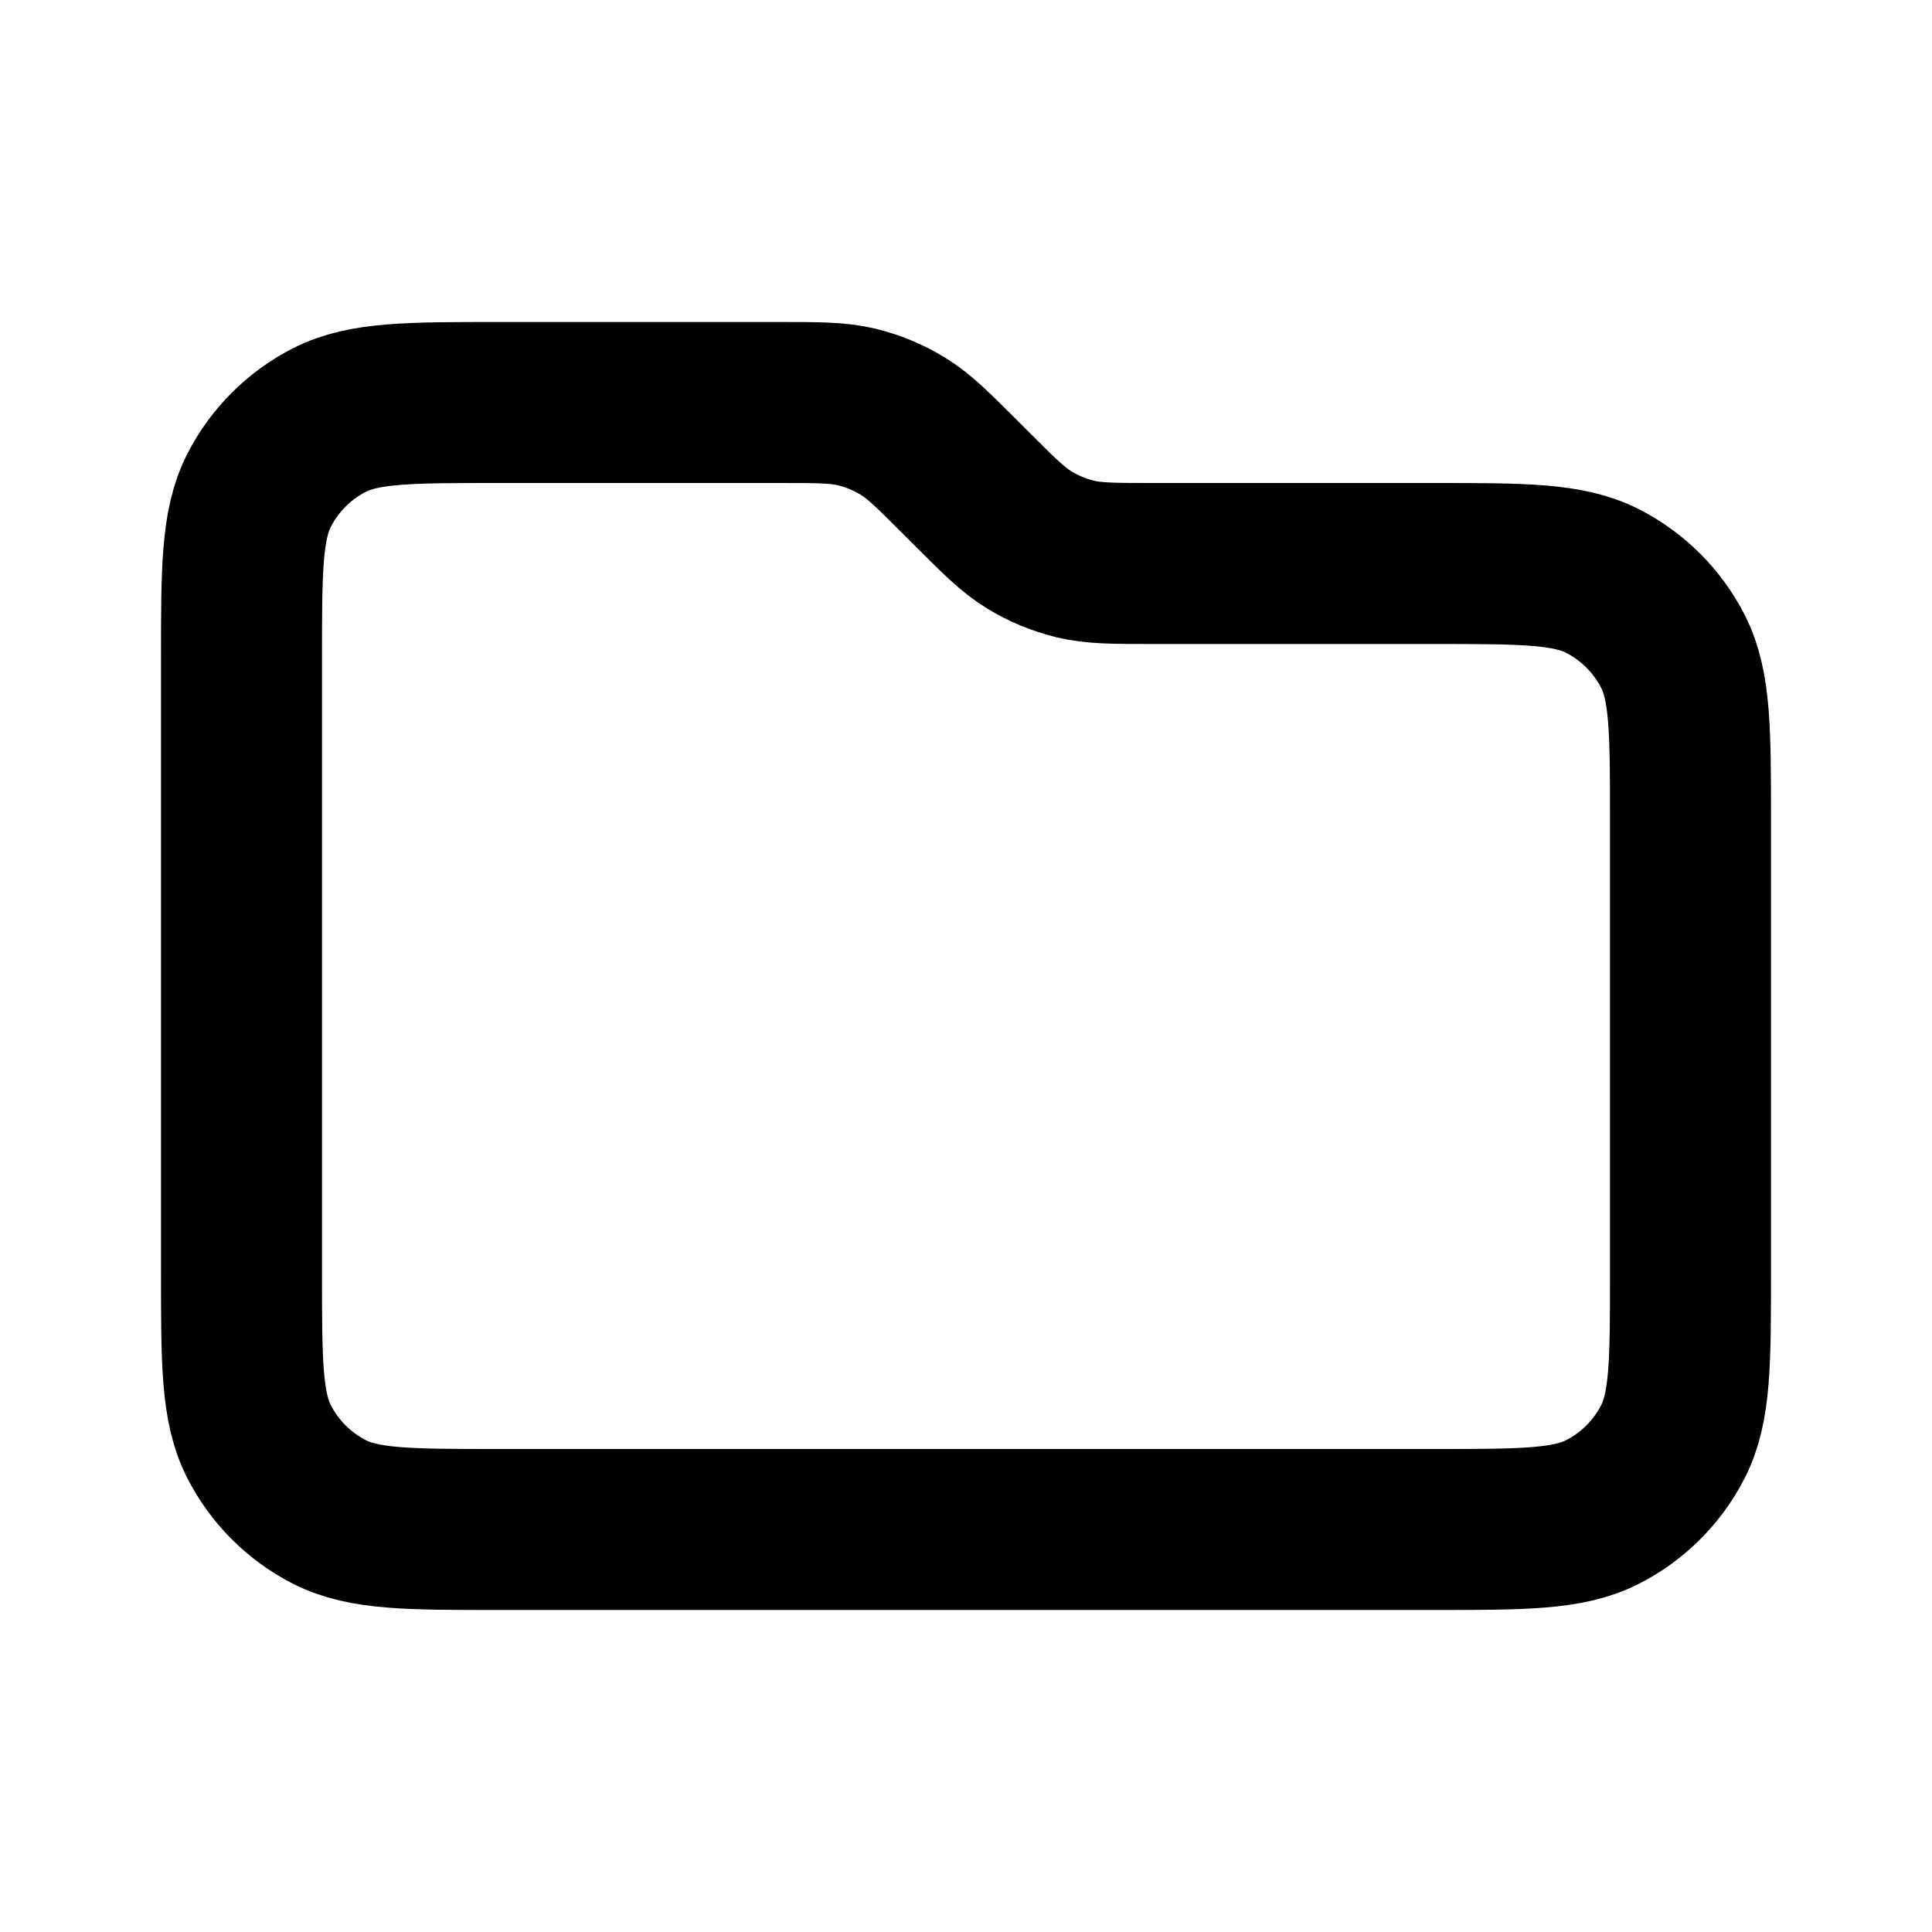
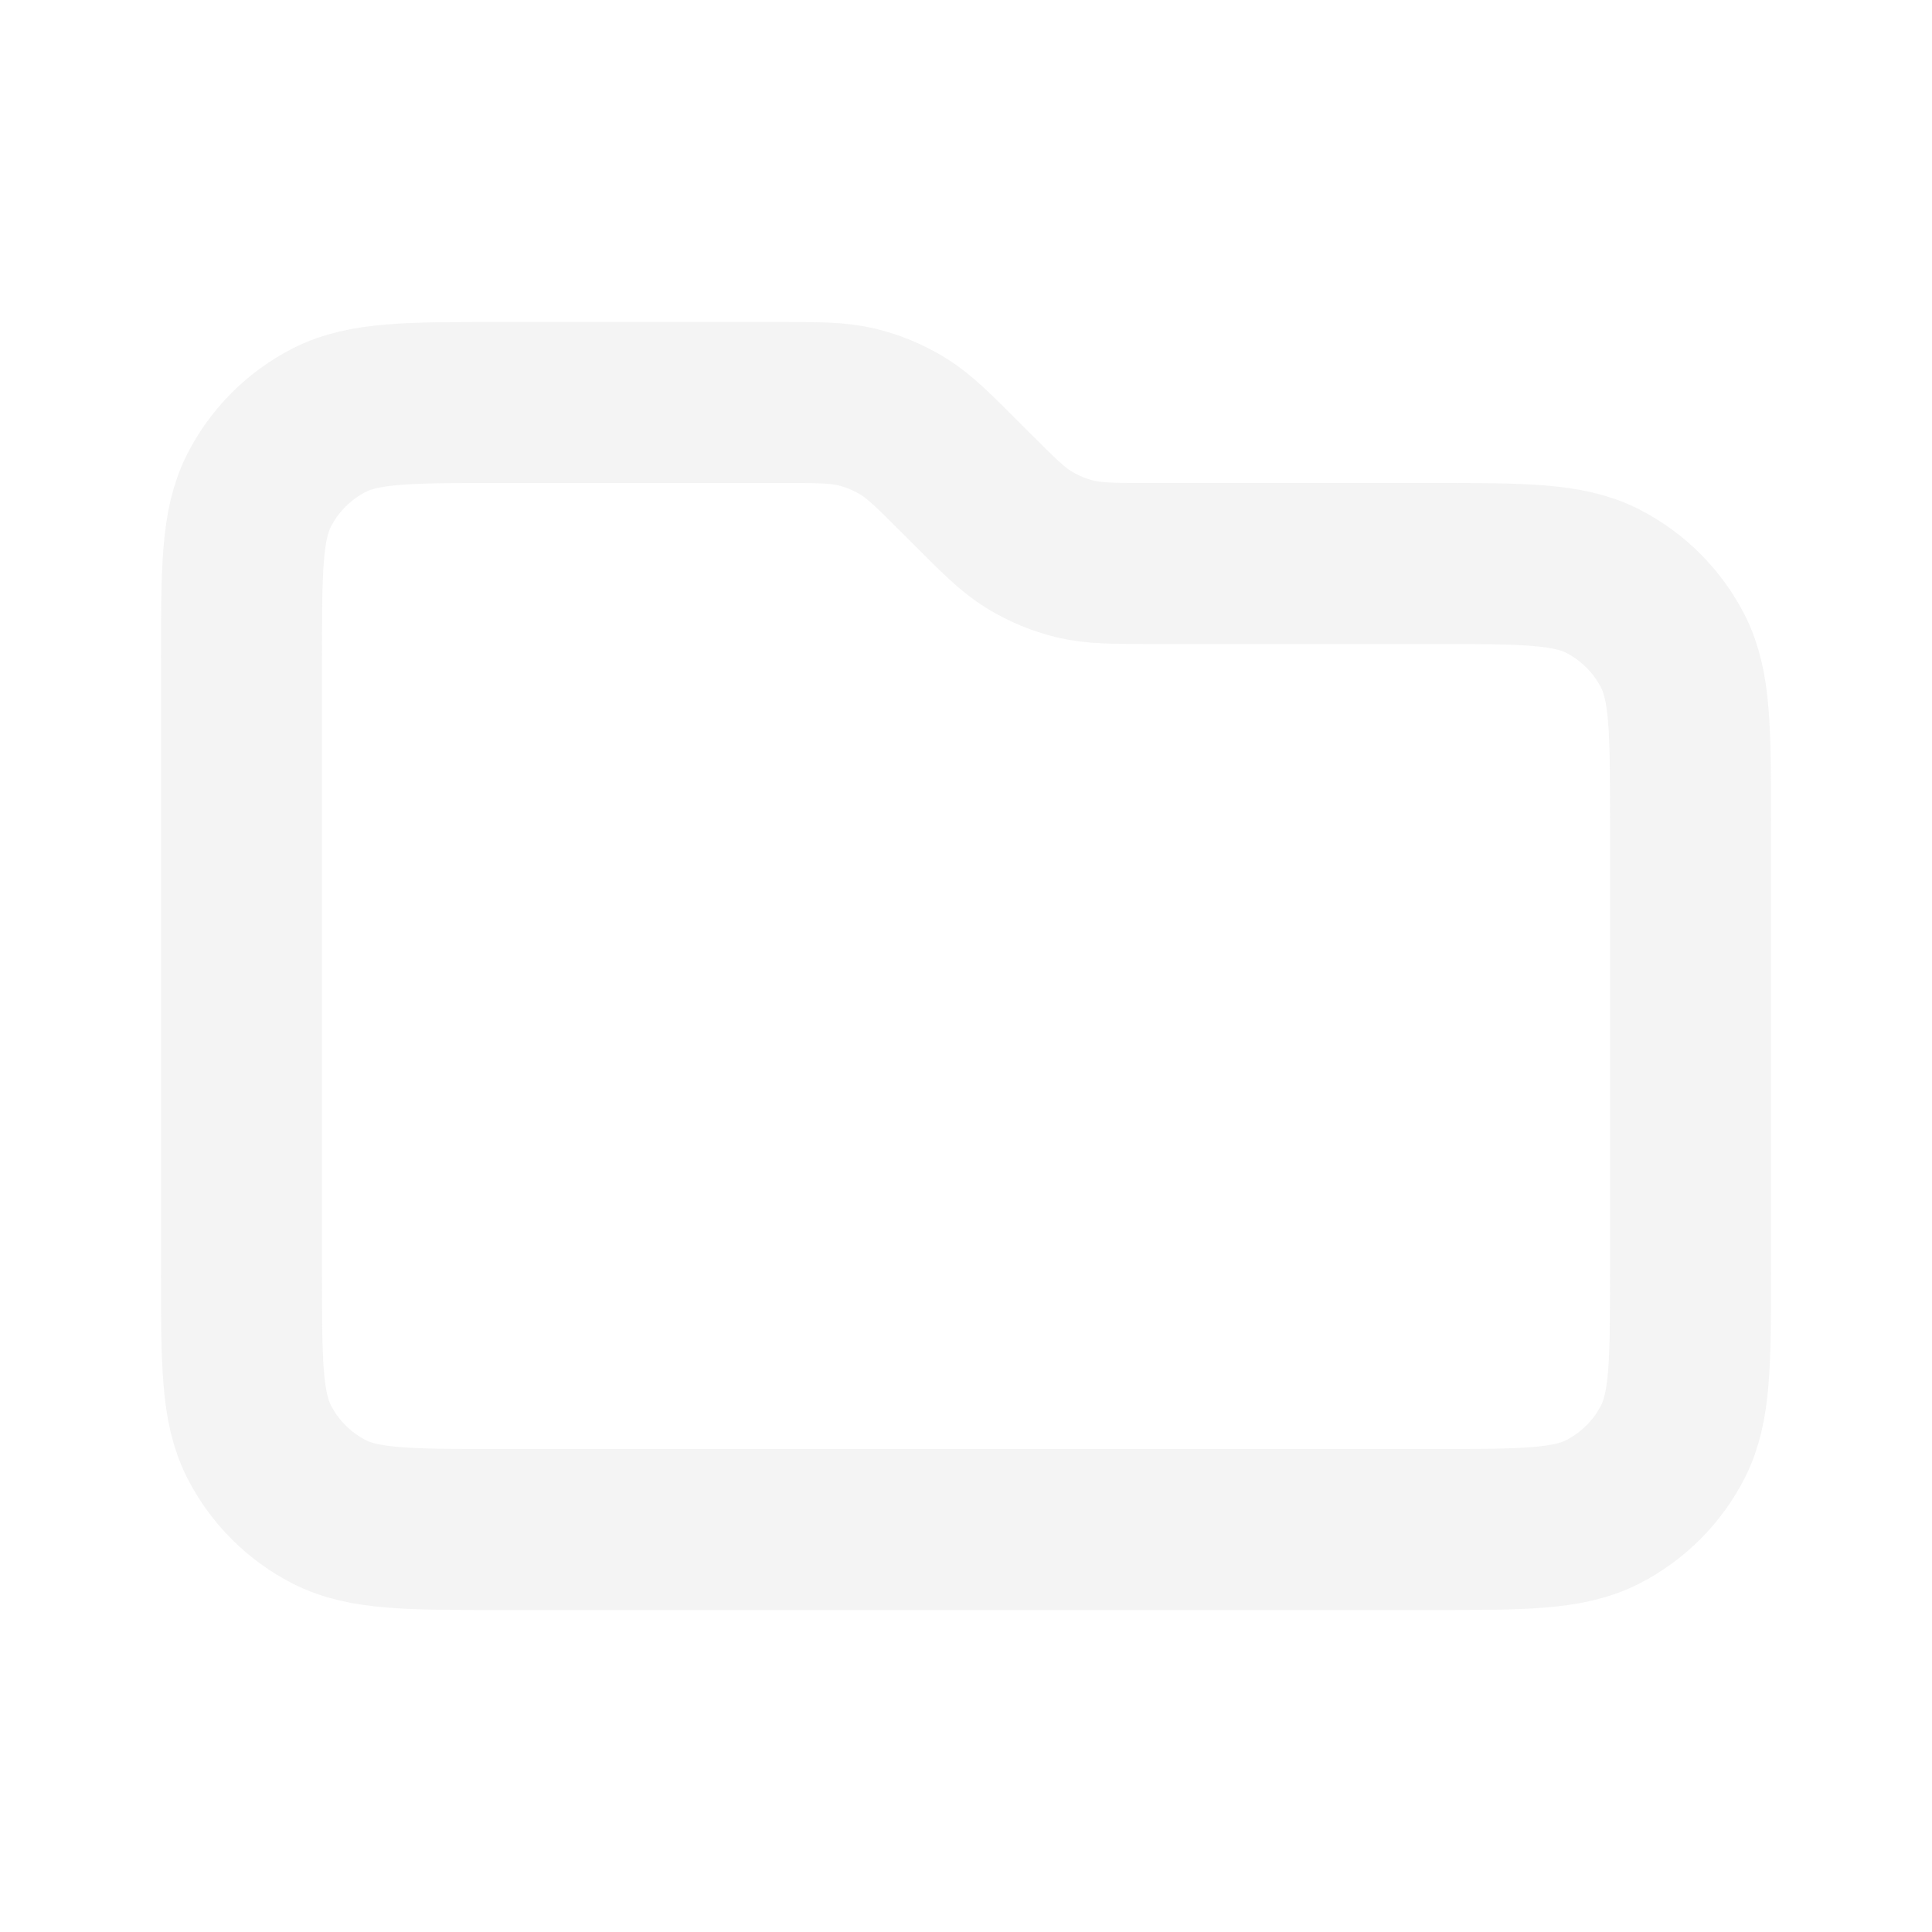
<svg xmlns="http://www.w3.org/2000/svg" viewBox="0 0 24 24" fill="none">
  <g id="SVGRepo_bgCarrier" stroke-width="0" />
  <g id="SVGRepo_tracerCarrier" stroke-linecap="round" stroke-linejoin="round" />
  <g id="SVGRepo_iconCarrier">
-     <path d="M3 8.2C3 7.08 3 6.52 3.218 6.092C3.41 5.716 3.716 5.41 4.092 5.218C4.52 5 5.08 5 6.2 5H9.675C10.164 5 10.408 5 10.639 5.055C10.842 5.104 11.038 5.185 11.217 5.295C11.418 5.418 11.591 5.591 11.937 5.937L12.063 6.063C12.409 6.409 12.582 6.582 12.783 6.705C12.962 6.815 13.158 6.896 13.361 6.945C13.592 7 13.836 7 14.325 7H17.8C18.92 7 19.48 7 19.908 7.218C20.284 7.41 20.59 7.716 20.782 8.092C21 8.52 21 9.08 21 10.2V15.8C21 16.92 21 17.48 20.782 17.908C20.59 18.284 20.284 18.59 19.908 18.782C19.48 19 18.92 19 17.8 19H6.2C5.08 19 4.52 19 4.092 18.782C3.716 18.59 3.41 18.284 3.218 17.908C3 17.48 3 16.92 3 15.8V8.2Z" stroke="#000000" stroke-width="2" stroke-linecap="round" stroke-linejoin="round" />
+     <path d="M3 8.2C3 7.08 3 6.52 3.218 6.092C3.41 5.716 3.716 5.41 4.092 5.218C4.52 5 5.08 5 6.2 5H9.675C10.164 5 10.408 5 10.639 5.055C10.842 5.104 11.038 5.185 11.217 5.295C11.418 5.418 11.591 5.591 11.937 5.937L12.063 6.063C12.409 6.409 12.582 6.582 12.783 6.705C12.962 6.815 13.158 6.896 13.361 6.945C13.592 7 13.836 7 14.325 7H17.8C18.92 7 19.48 7 19.908 7.218C20.284 7.41 20.59 7.716 20.782 8.092C21 8.52 21 9.08 21 10.2V15.8C21 16.92 21 17.48 20.782 17.908C20.59 18.284 20.284 18.59 19.908 18.782C19.48 19 18.92 19 17.8 19H6.2C5.08 19 4.52 19 4.092 18.782C3.716 18.59 3.41 18.284 3.218 17.908C3 17.48 3 16.92 3 15.8V8.2Z" stroke="#eeeeeeaa" stroke-width="2" stroke-linecap="round" stroke-linejoin="round" />
  </g>
</svg>
